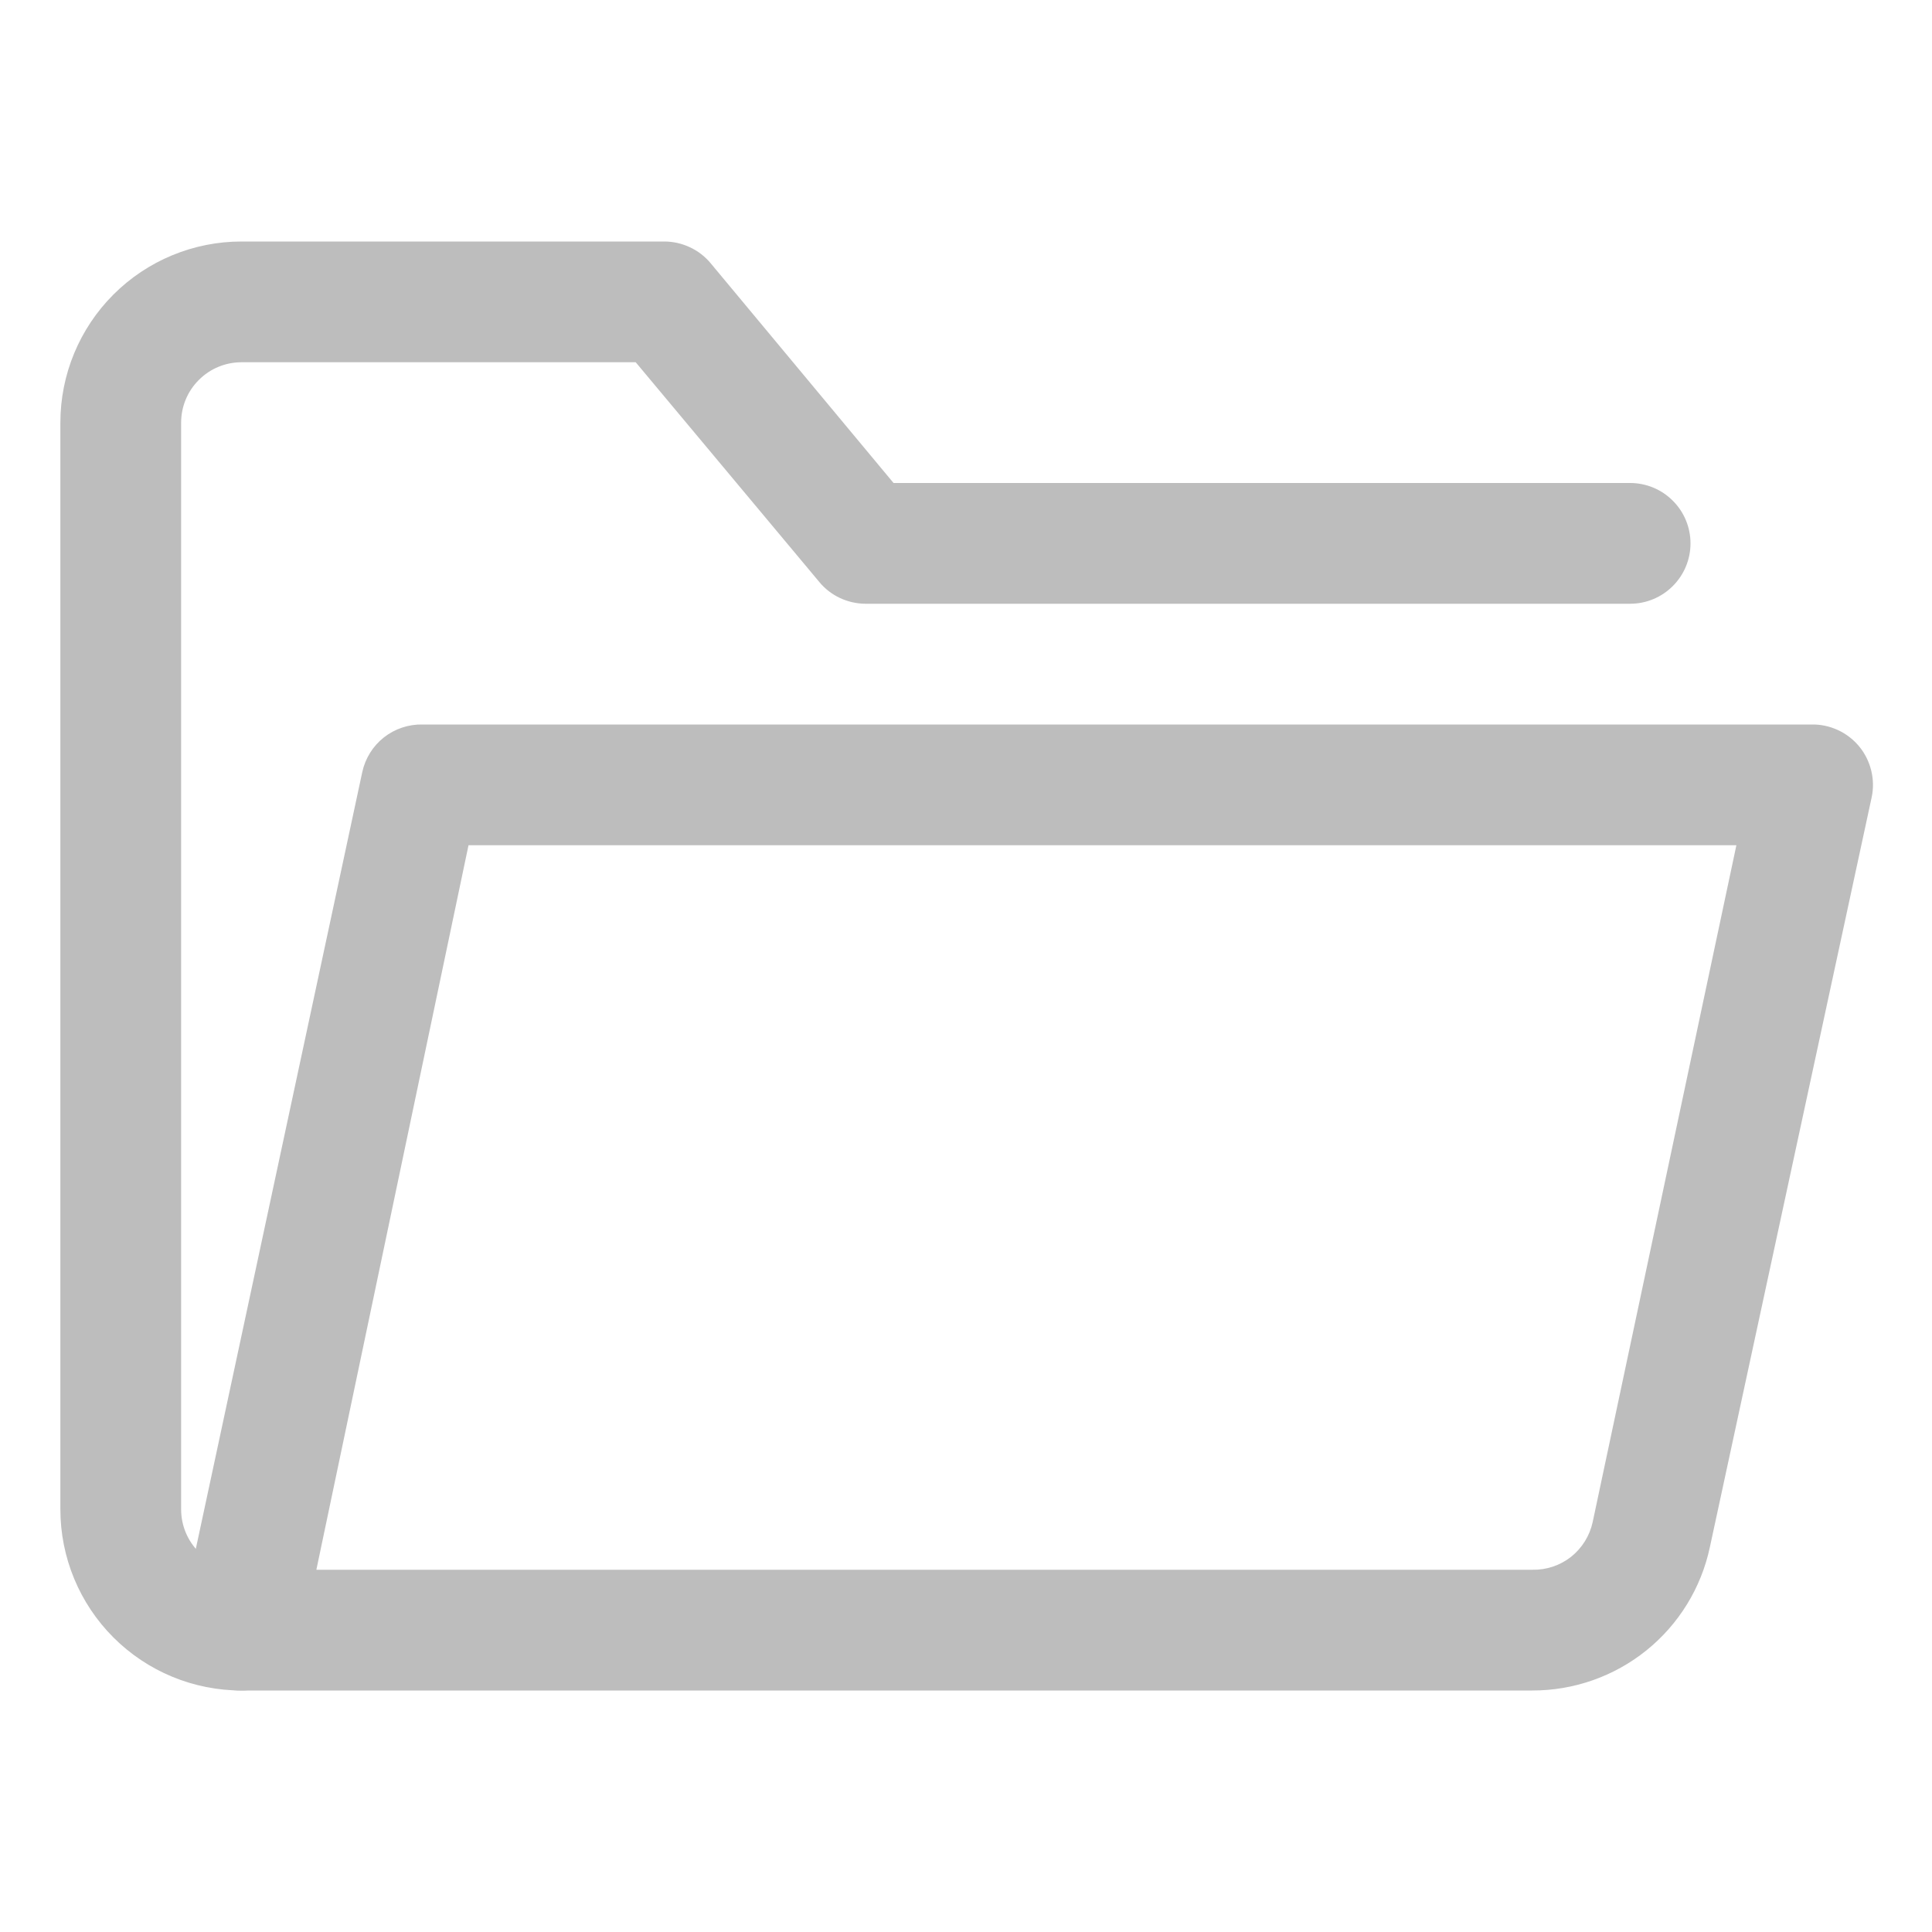
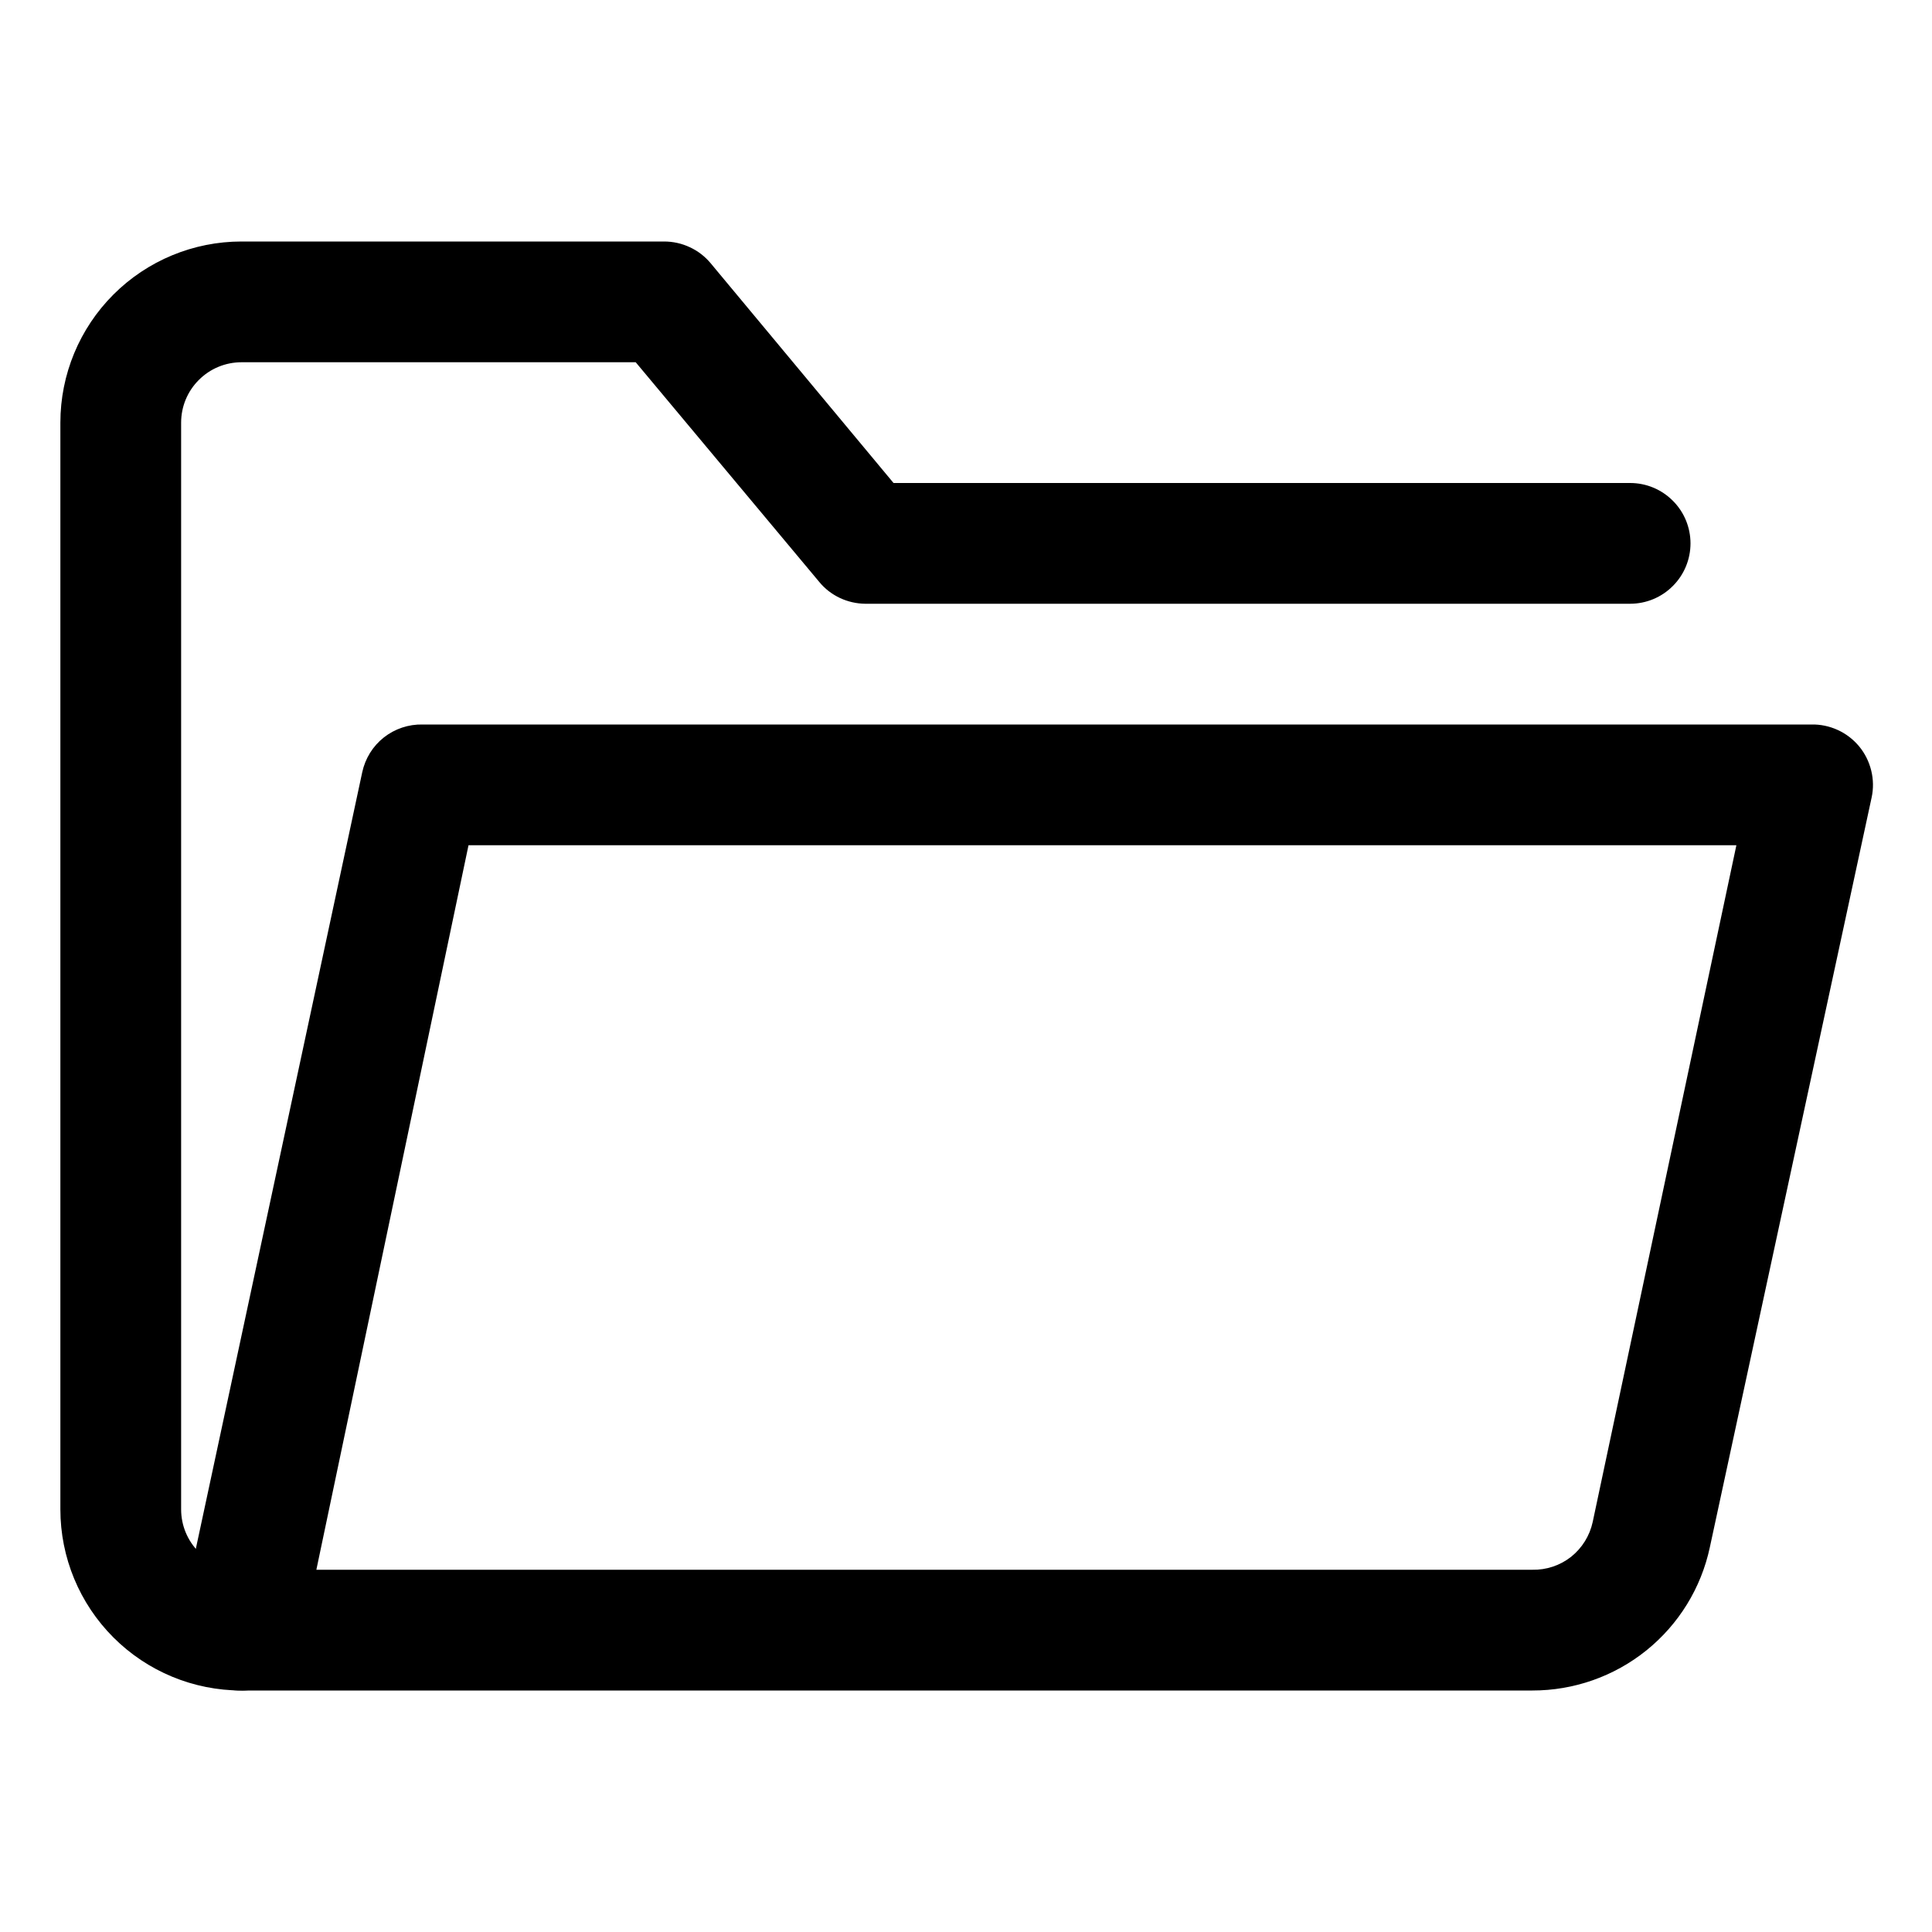
- <svg xmlns="http://www.w3.org/2000/svg" width="24" height="24" viewBox="0 0 24 24" fill="none">
-   <path d="M3 21C2.403 21 1.831 20.763 1.409 20.341C0.987 19.919 0.75 19.347 0.75 18.75V5.25C0.75 4.653 0.987 4.081 1.409 3.659C1.831 3.237 2.403 3 3 3H8.25C8.36 3 8.469 3.024 8.569 3.071C8.669 3.117 8.757 3.185 8.828 3.27L11.1 6H20.25C20.449 6 20.64 6.079 20.78 6.22C20.921 6.36 21 6.551 21 6.75C21 6.949 20.921 7.14 20.78 7.28C20.64 7.421 20.449 7.5 20.25 7.5H10.748C10.639 7.499 10.531 7.474 10.433 7.428C10.334 7.381 10.247 7.314 10.178 7.23L7.897 4.5H3C2.801 4.5 2.61 4.579 2.47 4.72C2.329 4.86 2.25 5.051 2.25 5.25V18.75C2.25 18.949 2.329 19.14 2.47 19.28C2.61 19.421 2.801 19.5 3 19.5C3.199 19.5 3.39 19.579 3.53 19.72C3.671 19.86 3.75 20.051 3.75 20.25C3.75 20.449 3.671 20.64 3.53 20.78C3.39 20.921 3.199 21 3 21Z" fill="#BDBDBD" />
-   <path d="M19.035 21H3C2.887 21.003 2.774 20.979 2.671 20.932C2.568 20.885 2.477 20.815 2.405 20.728C2.333 20.641 2.281 20.538 2.255 20.428C2.228 20.318 2.226 20.203 2.25 20.092L4.5 9.592C4.537 9.422 4.631 9.269 4.768 9.161C4.905 9.053 5.076 8.996 5.25 9H22.5C22.613 8.997 22.726 9.021 22.829 9.068C22.932 9.115 23.023 9.185 23.095 9.272C23.167 9.359 23.218 9.462 23.245 9.572C23.272 9.682 23.274 9.797 23.25 9.907L21.24 19.222C21.132 19.727 20.854 20.178 20.452 20.502C20.051 20.825 19.55 21.001 19.035 21ZM3.93 19.5H19.035C19.209 19.504 19.38 19.447 19.517 19.339C19.653 19.23 19.748 19.078 19.785 18.907L21.57 10.5H5.82L3.93 19.5Z" fill="#BDBDBD" />
+ <svg xmlns="http://www.w3.org/2000/svg" width="24" height="24" viewBox="0 0 24 24" fill="current" stroke="current">
+   <path d="M3 21C2.403 21 1.831 20.763 1.409 20.341C0.987 19.919 0.75 19.347 0.75 18.75V5.25C0.75 4.653 0.987 4.081 1.409 3.659C1.831 3.237 2.403 3 3 3H8.25C8.36 3 8.469 3.024 8.569 3.071C8.669 3.117 8.757 3.185 8.828 3.27L11.1 6H20.25C20.449 6 20.64 6.079 20.78 6.22C20.921 6.36 21 6.551 21 6.75C21 6.949 20.921 7.14 20.78 7.28C20.64 7.421 20.449 7.5 20.25 7.5H10.748C10.639 7.499 10.531 7.474 10.433 7.428C10.334 7.381 10.247 7.314 10.178 7.23L7.897 4.5H3C2.801 4.5 2.61 4.579 2.47 4.72C2.329 4.86 2.25 5.051 2.25 5.25V18.75C2.25 18.949 2.329 19.14 2.47 19.28C2.61 19.421 2.801 19.5 3 19.5C3.199 19.5 3.39 19.579 3.53 19.72C3.671 19.86 3.75 20.051 3.75 20.25C3.75 20.449 3.671 20.64 3.53 20.78C3.39 20.921 3.199 21 3 21Z" />
+   <path d="M19.035 21H3C2.887 21.003 2.774 20.979 2.671 20.932C2.568 20.885 2.477 20.815 2.405 20.728C2.333 20.641 2.281 20.538 2.255 20.428C2.228 20.318 2.226 20.203 2.25 20.092L4.5 9.592C4.537 9.422 4.631 9.269 4.768 9.161C4.905 9.053 5.076 8.996 5.25 9H22.5C22.613 8.997 22.726 9.021 22.829 9.068C22.932 9.115 23.023 9.185 23.095 9.272C23.167 9.359 23.218 9.462 23.245 9.572C23.272 9.682 23.274 9.797 23.25 9.907L21.24 19.222C21.132 19.727 20.854 20.178 20.452 20.502C20.051 20.825 19.55 21.001 19.035 21ZM3.93 19.5H19.035C19.209 19.504 19.38 19.447 19.517 19.339C19.653 19.23 19.748 19.078 19.785 18.907L21.57 10.5H5.82L3.93 19.5Z" />
</svg>
